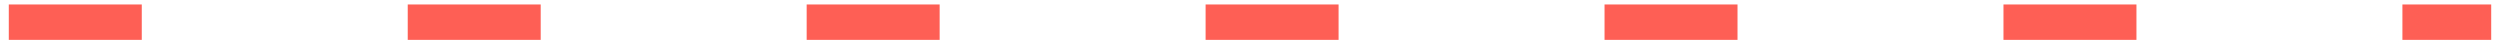
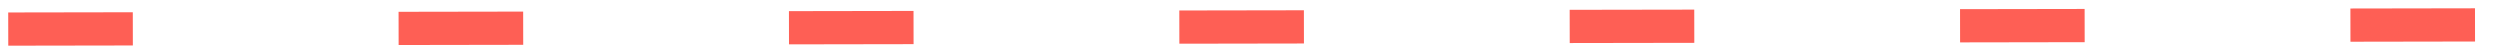
- <svg xmlns="http://www.w3.org/2000/svg" width="282" height="5" viewBox="0 0 282 5" fill="none">
-   <path d="M0.992 2.5L281.008 2.5" stroke="#FE5F55" stroke-width="4" stroke-linejoin="round" stroke-dasharray="15 30" />
+ <svg xmlns="http://www.w3.org/2000/svg" width="301" height="6" viewBox="0 0 301 6" fill="none">
+   <path d="M0.992 3.5L300.992 2.993" stroke="#FE5F55" stroke-width="4" stroke-linejoin="round" stroke-dasharray="15 32" />
</svg>
